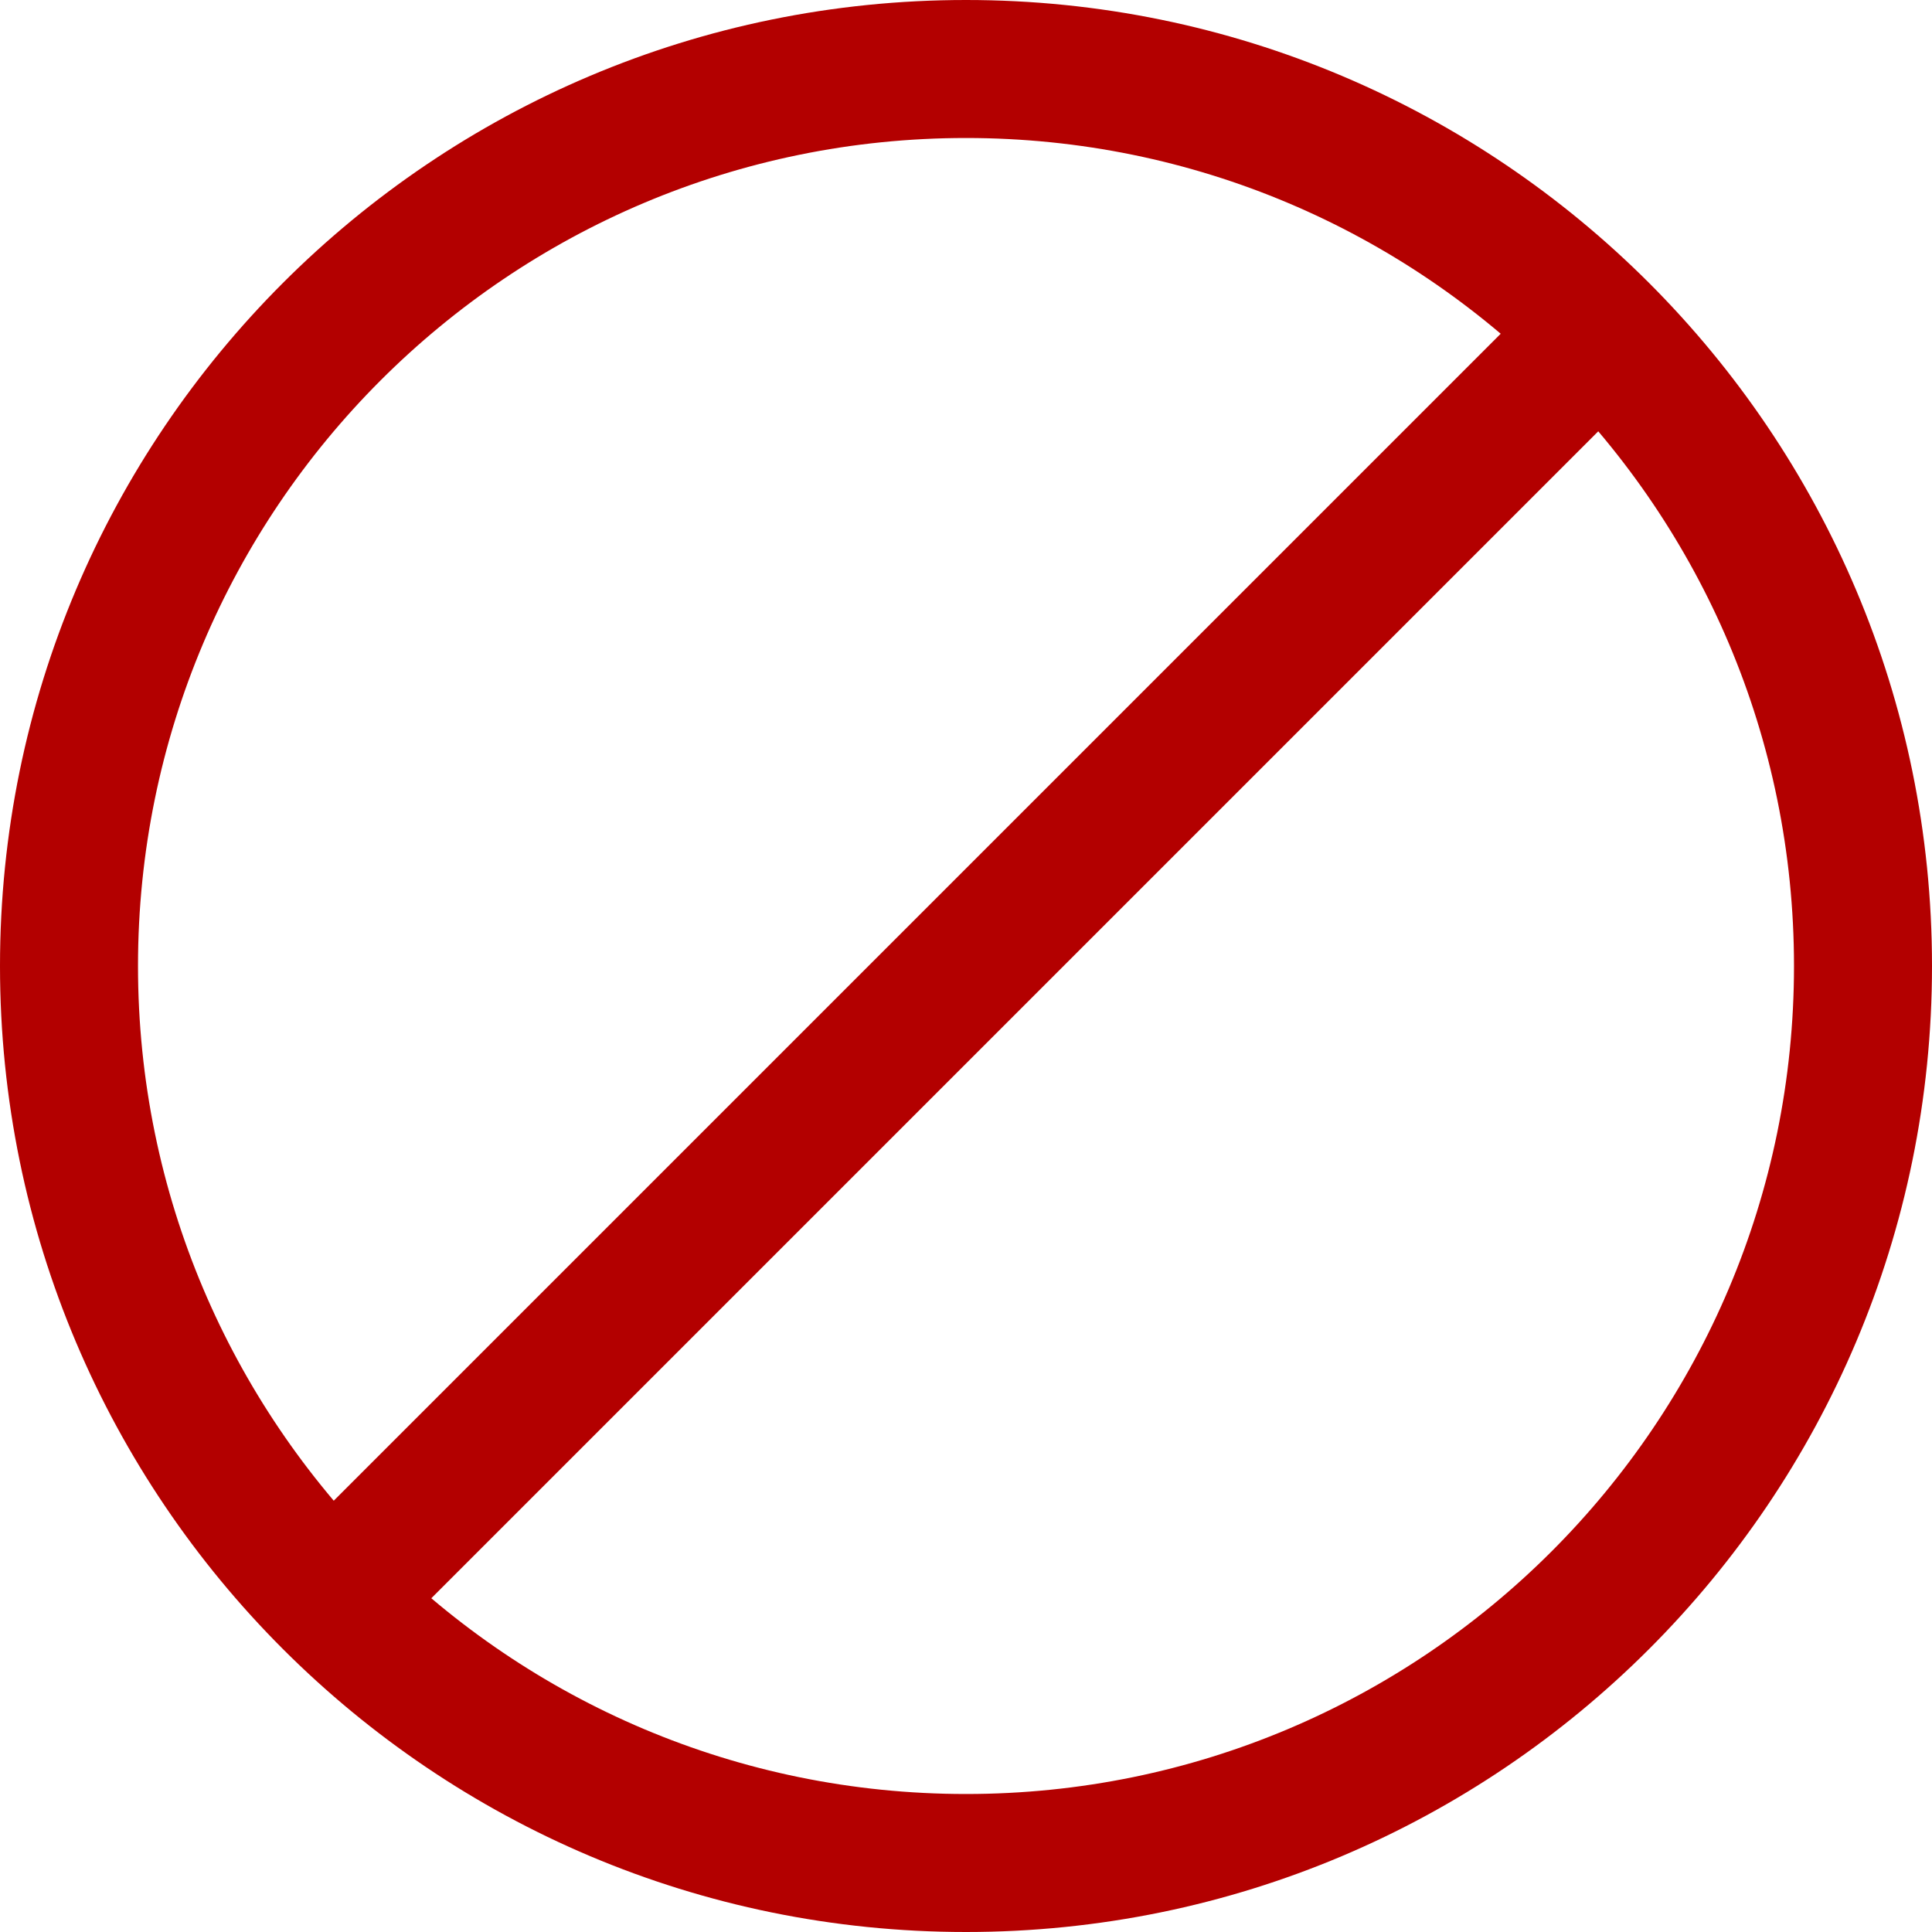
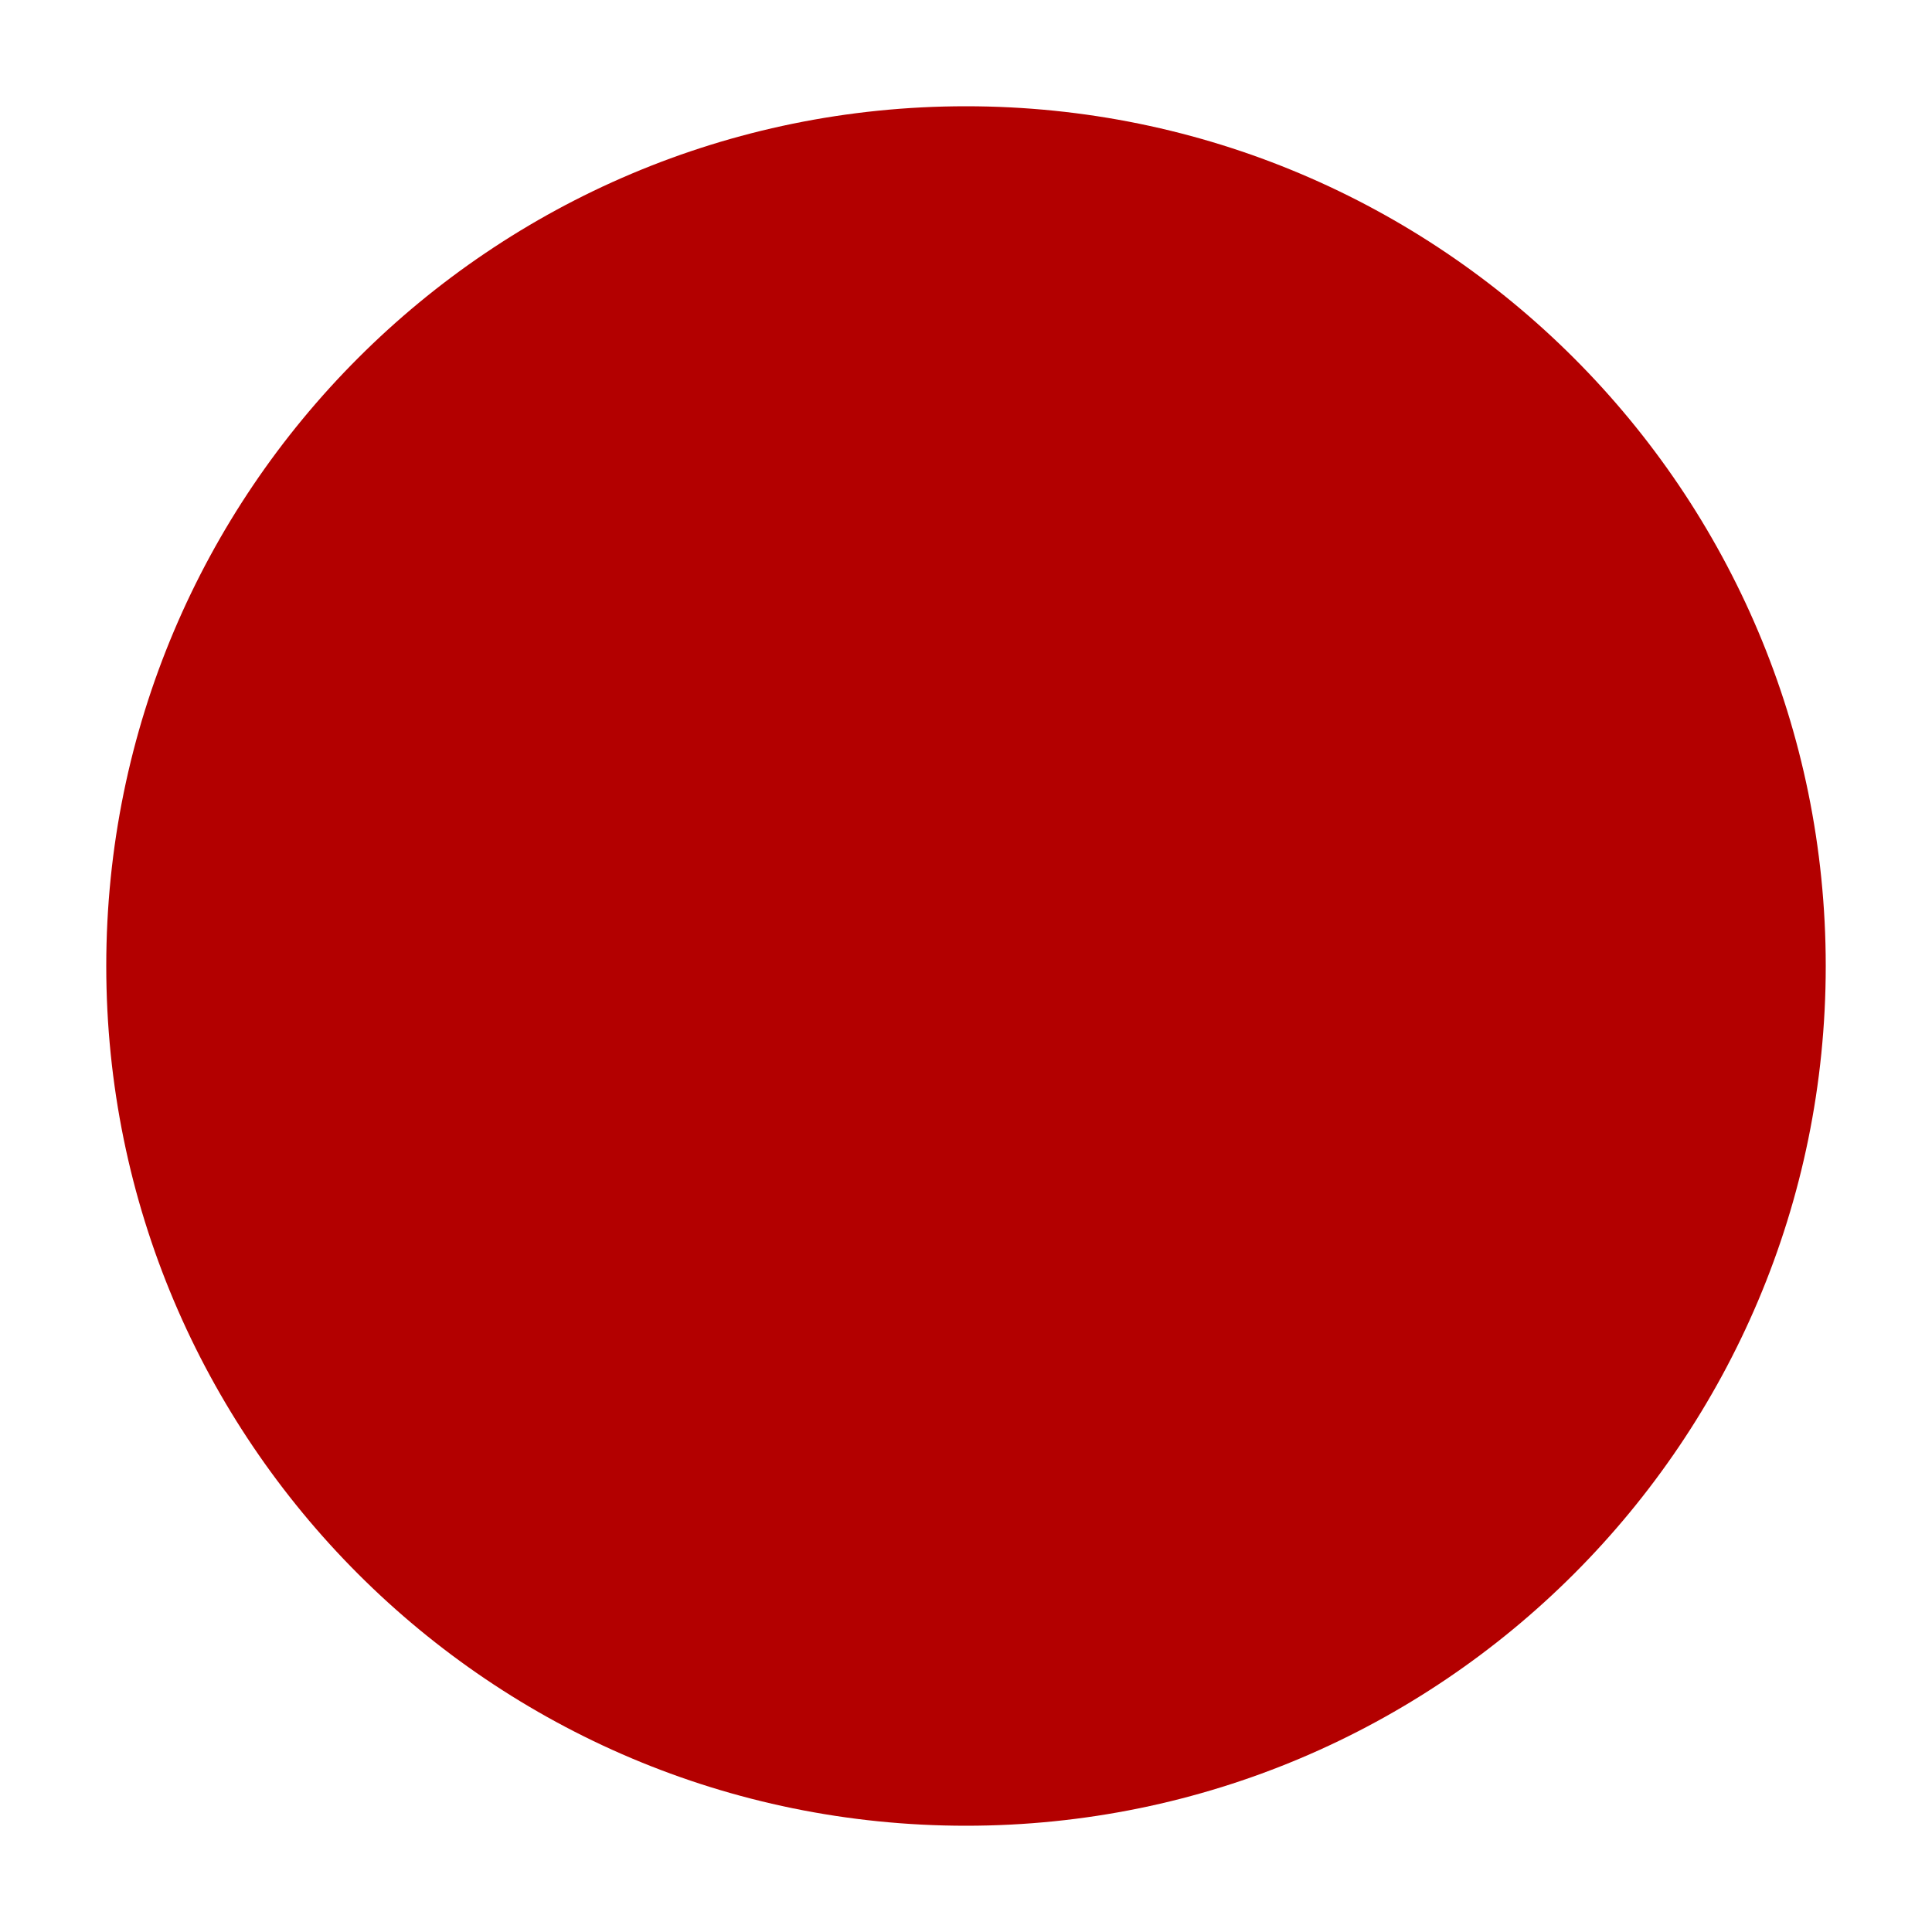
- <svg xmlns="http://www.w3.org/2000/svg" height="100px" width="100px" fill="#B30000" viewBox="0 0 14 14" version="1.1" x="0px" y="0px">
-   <g stroke="none" stroke-width="1" fill="none" fill-rule="evenodd">
-     <path d="M7,13 C10.314,13 13,10.314 13,7 C13,3.686 10.314,1 7,1 C3.686,1 1,3.686 1,7 C1,10.314 3.686,13 7,13 Z M7,14 C3.134,14 0,10.866 0,7 C0,3.134 3.134,0 7,0 C10.866,0 14,3.134 14,7 C14,10.866 10.866,14 7,14 Z" fill="#B30000" fill-rule="nonzero" />
-     <polygon fill="#B30000" fill-rule="nonzero" points="2.5 12.207 1.793 11.5 11.015 2.278 11.722 2.985" />
-   </g>
+ <svg xmlns="http://www.w3.org/2000/svg" height="100px" width="100px" fill="#B30000" version="1.1" x="0px" y="0px" viewBox="0 0 100 100" enable-background="new 0 0 100 100" xml:space="preserve">
+   <circle cx="50" cy="50" r="44.5" />
</svg>
